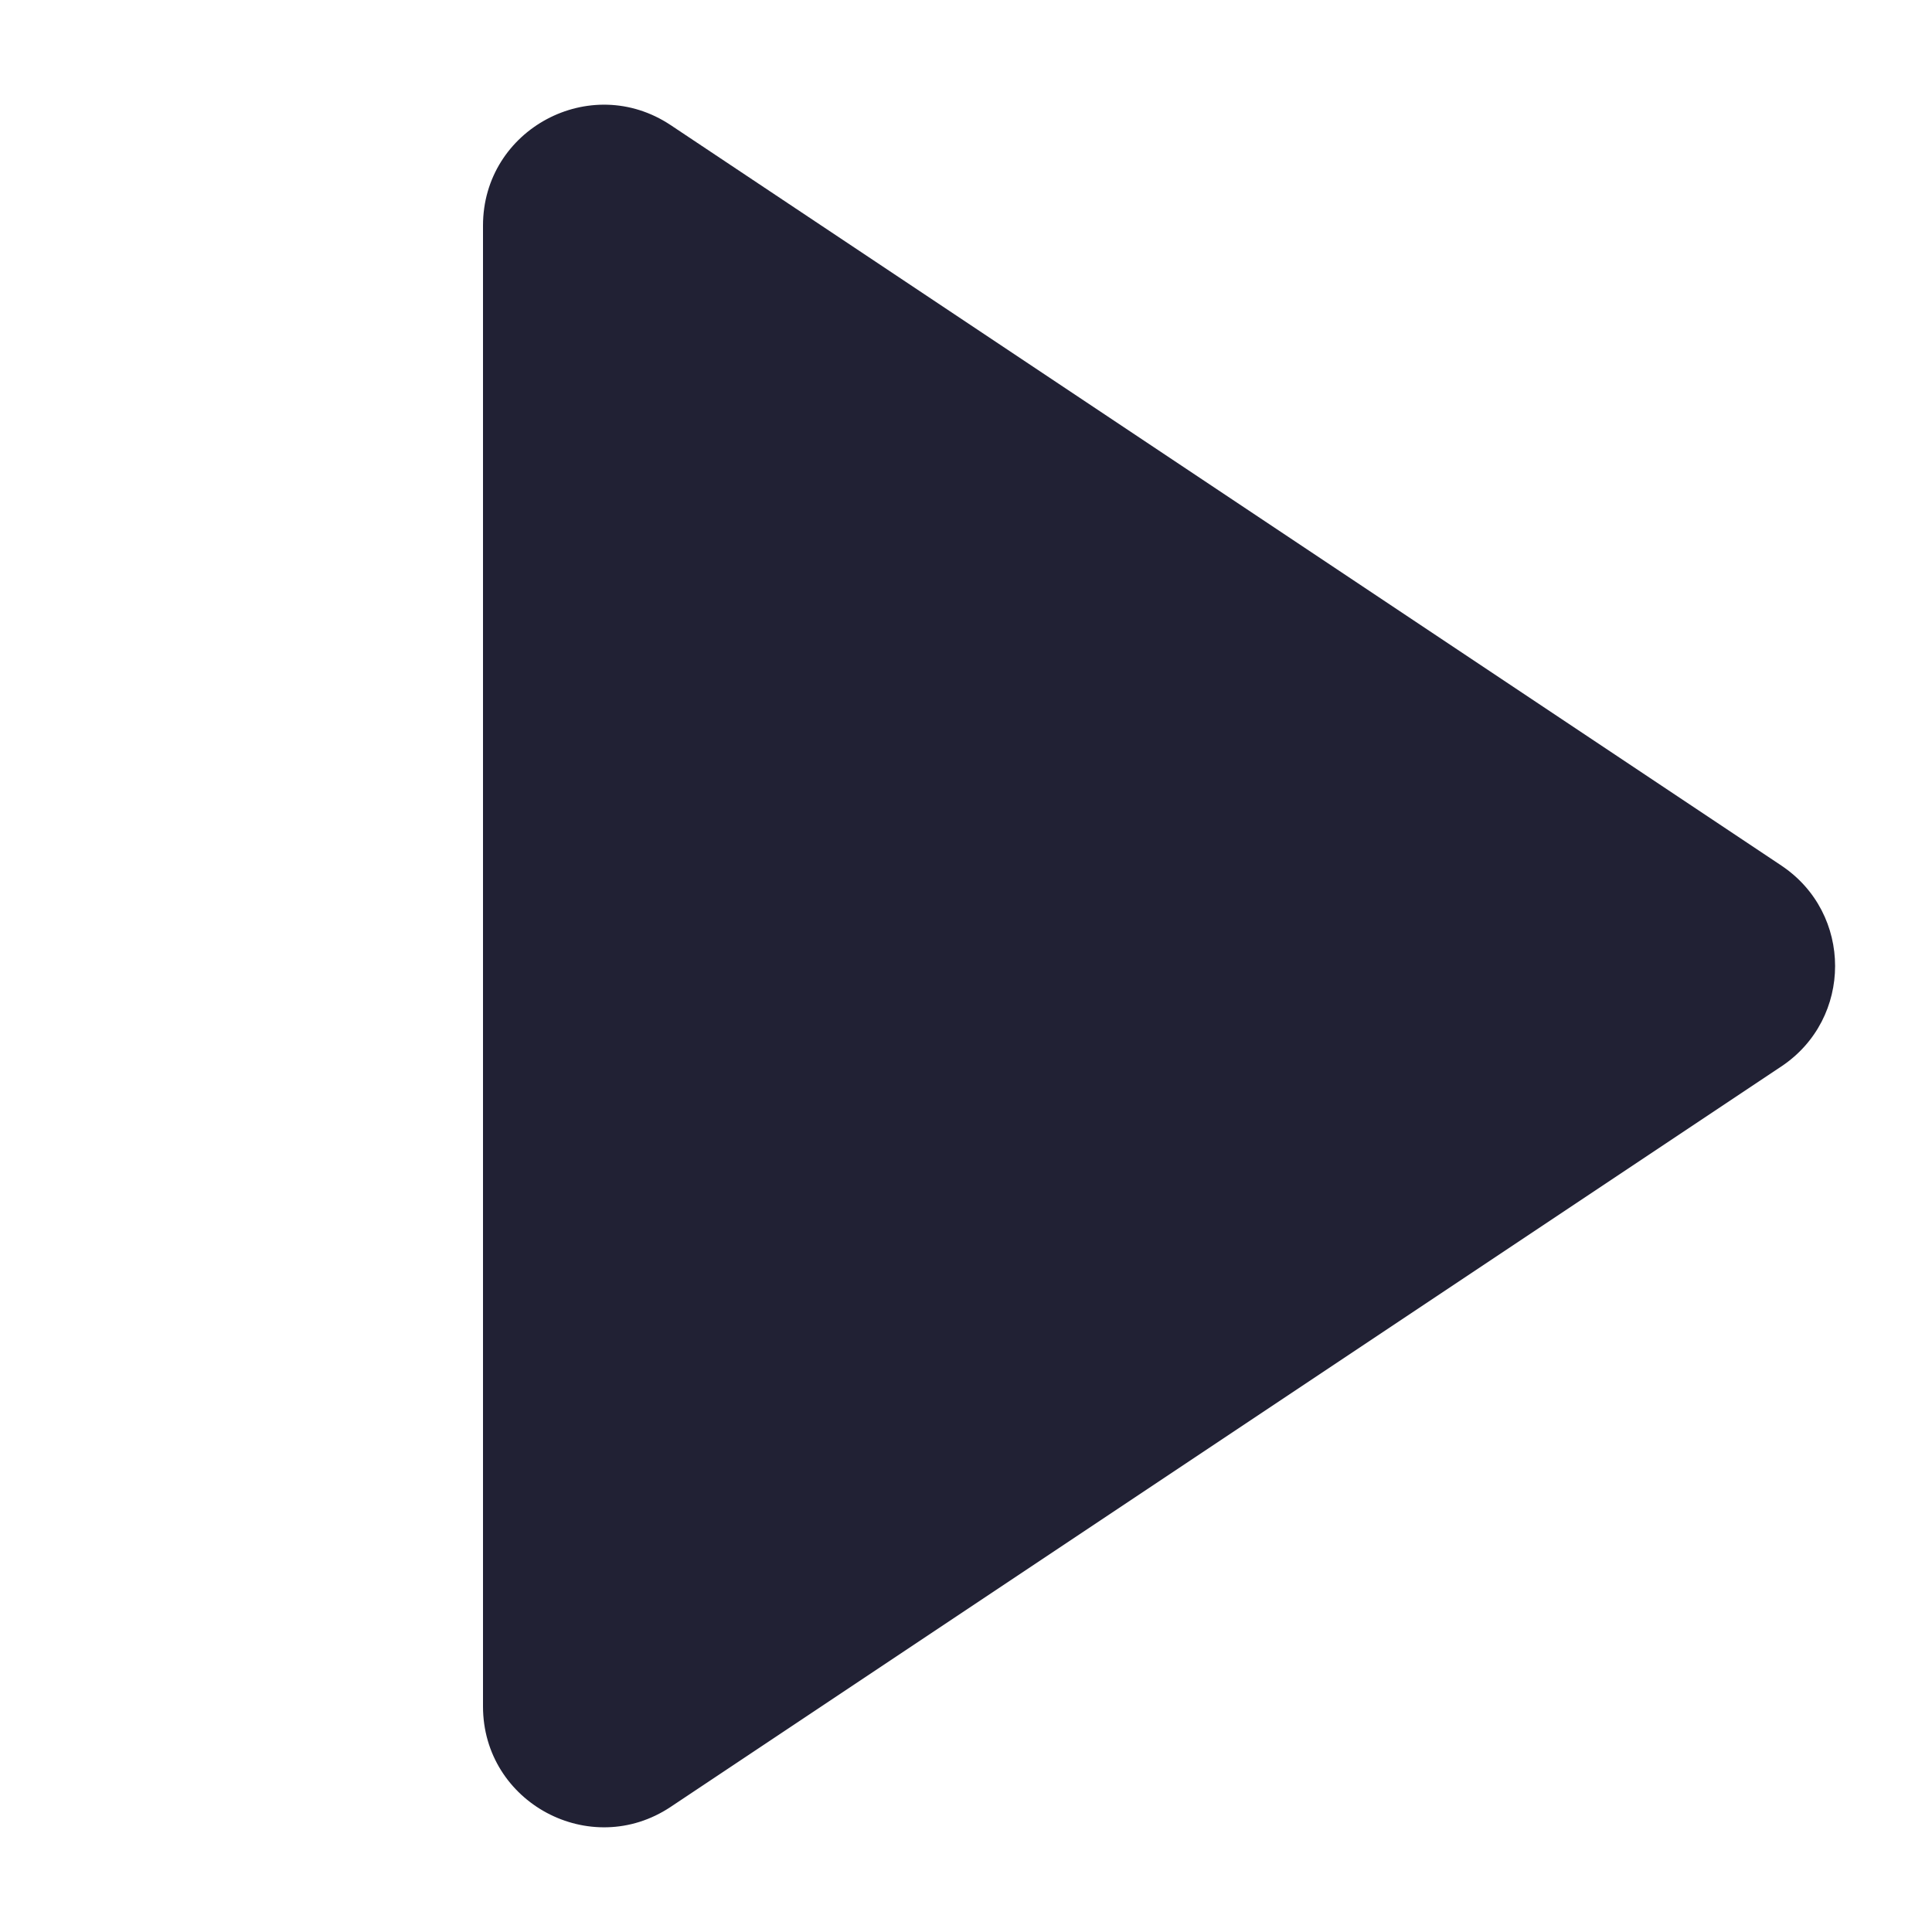
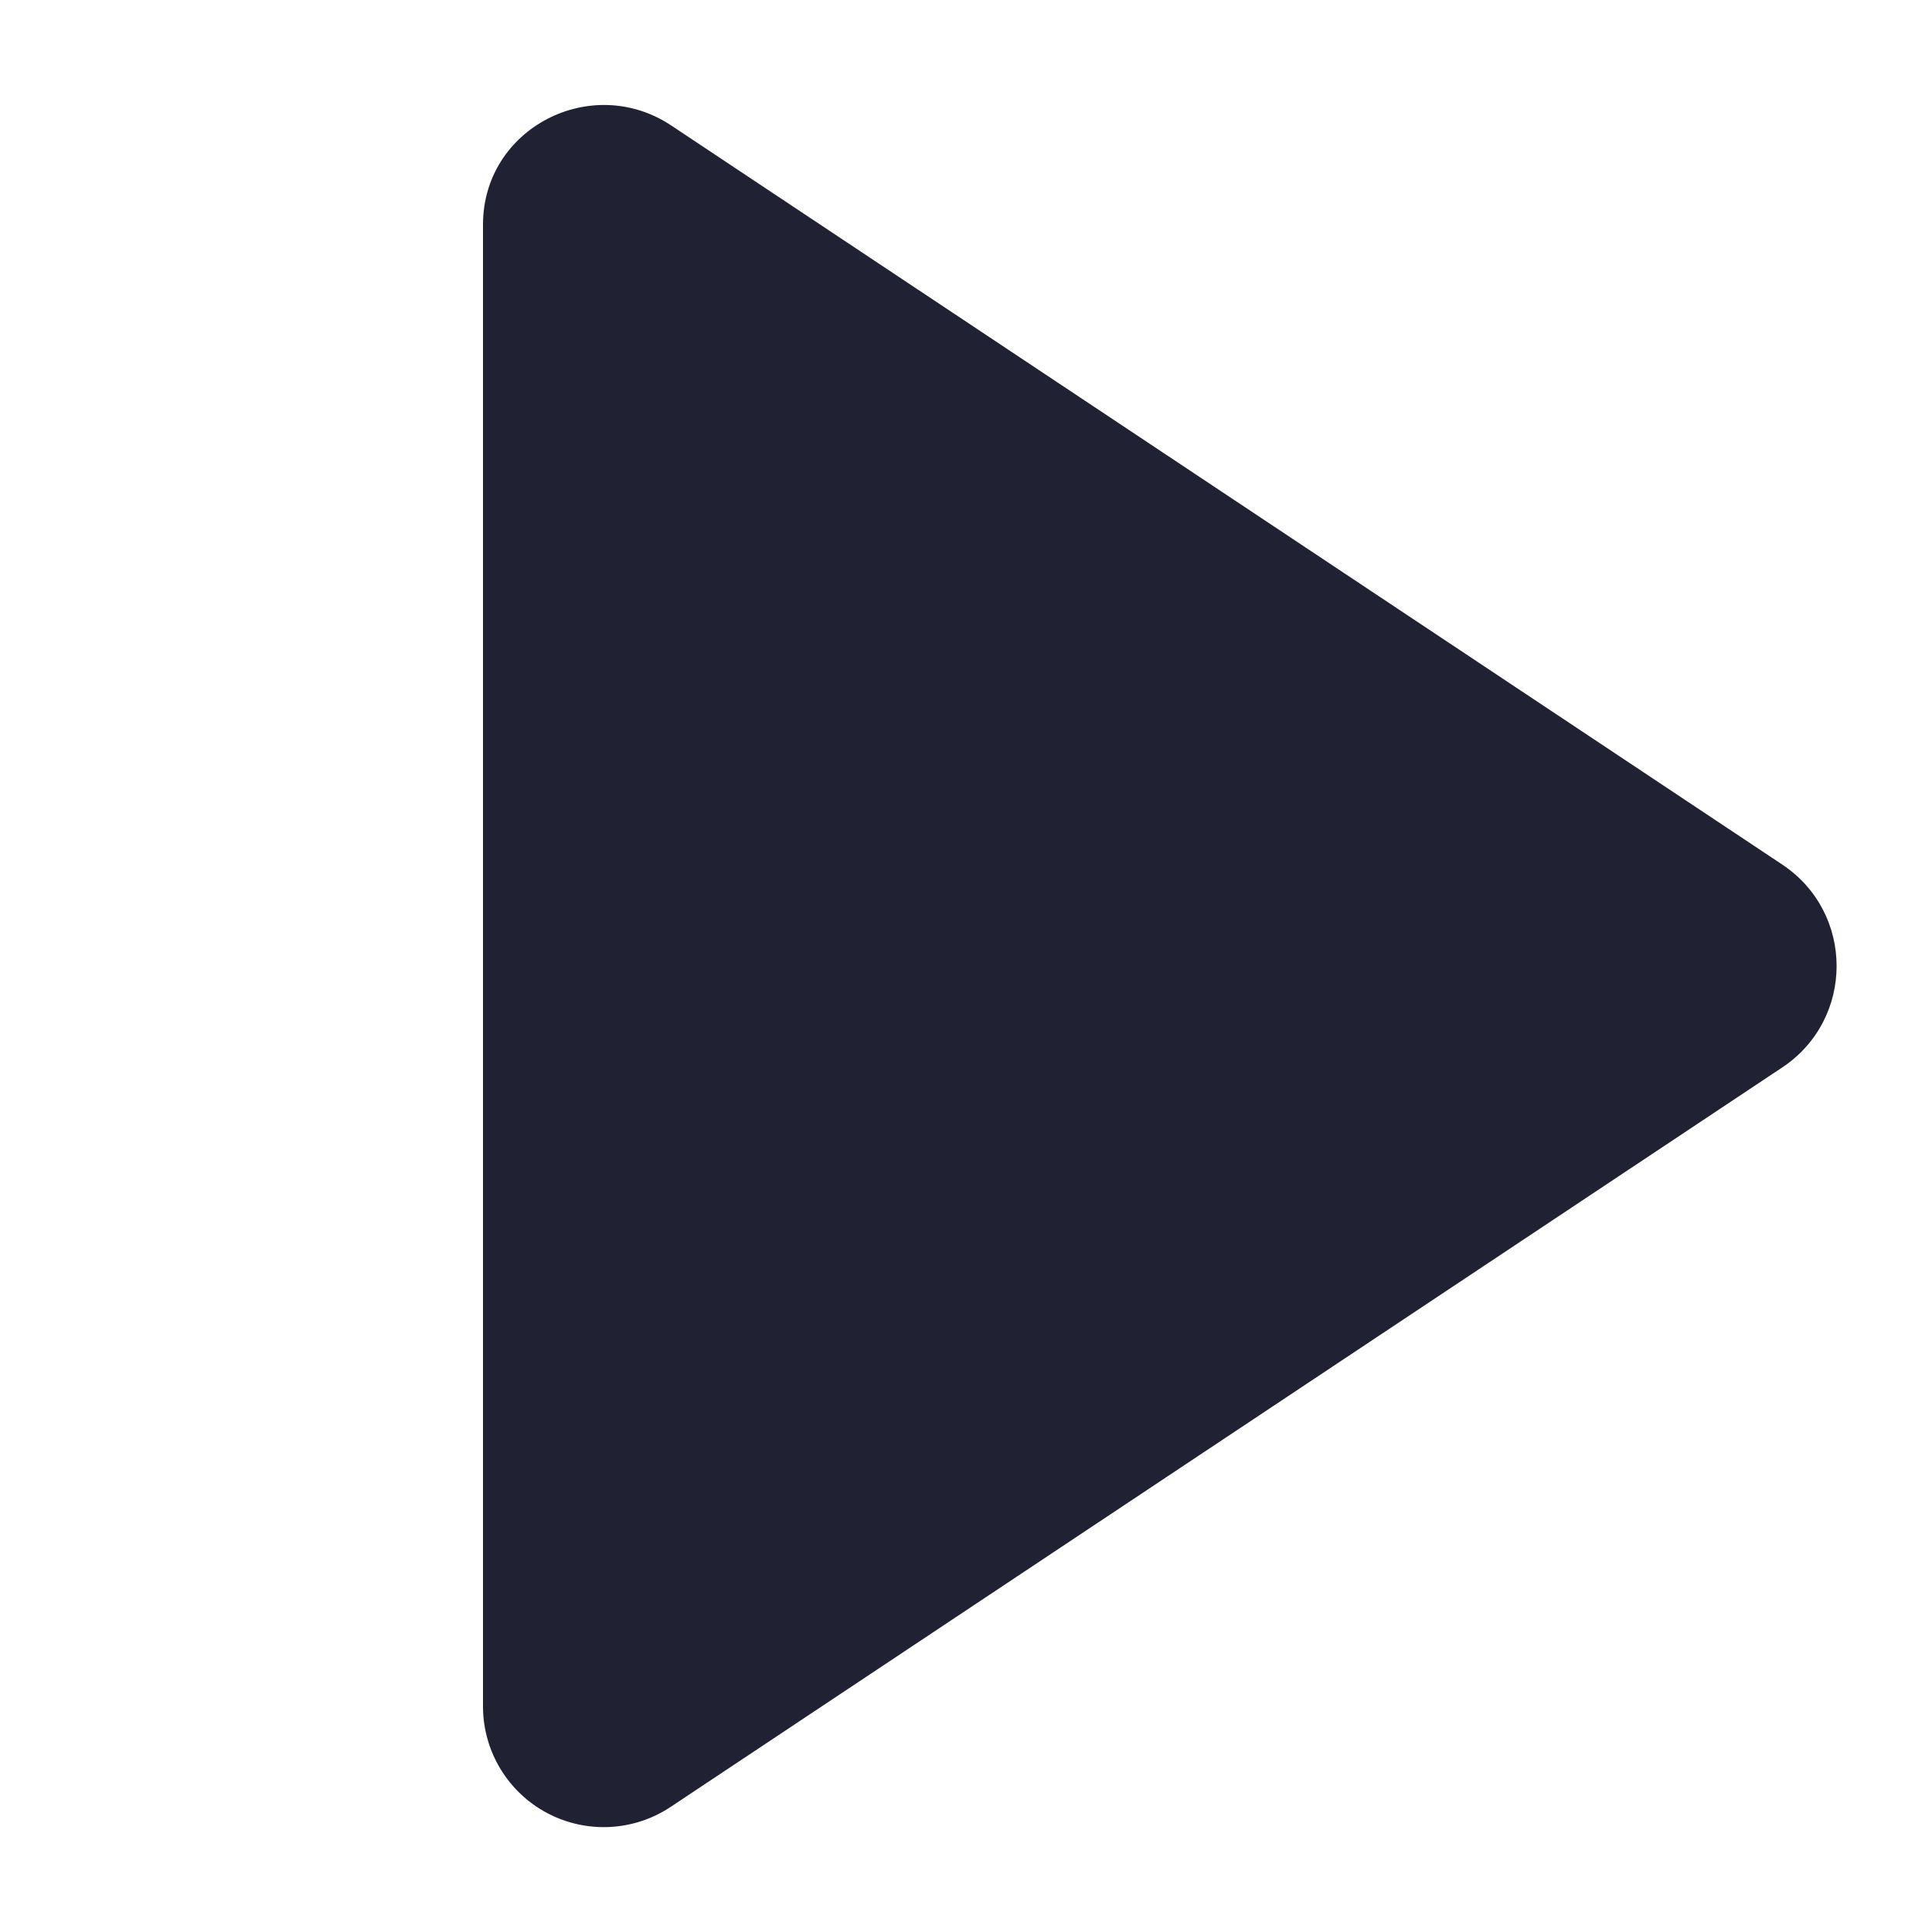
<svg xmlns="http://www.w3.org/2000/svg" width="24" height="24" viewBox="0 0 8 8" fill="none">
-   <path d="M2 0.934C2 0.535 2.445 0.297 2.777 0.518L7.376 3.584C7.673 3.782 7.673 4.218 7.376 4.416L2.777 7.482C2.445 7.703 2 7.465 2 7.066V0.934Z" fill="#212134" />
+   <path d="M2 .93c0-.4.45-.63.78-.41l4.6 3.06c.3.2.3.64 0 .84l-4.6 3.06A.5.5 0 0 1 2 7.07V.93Z" fill="#212134" />
</svg>
